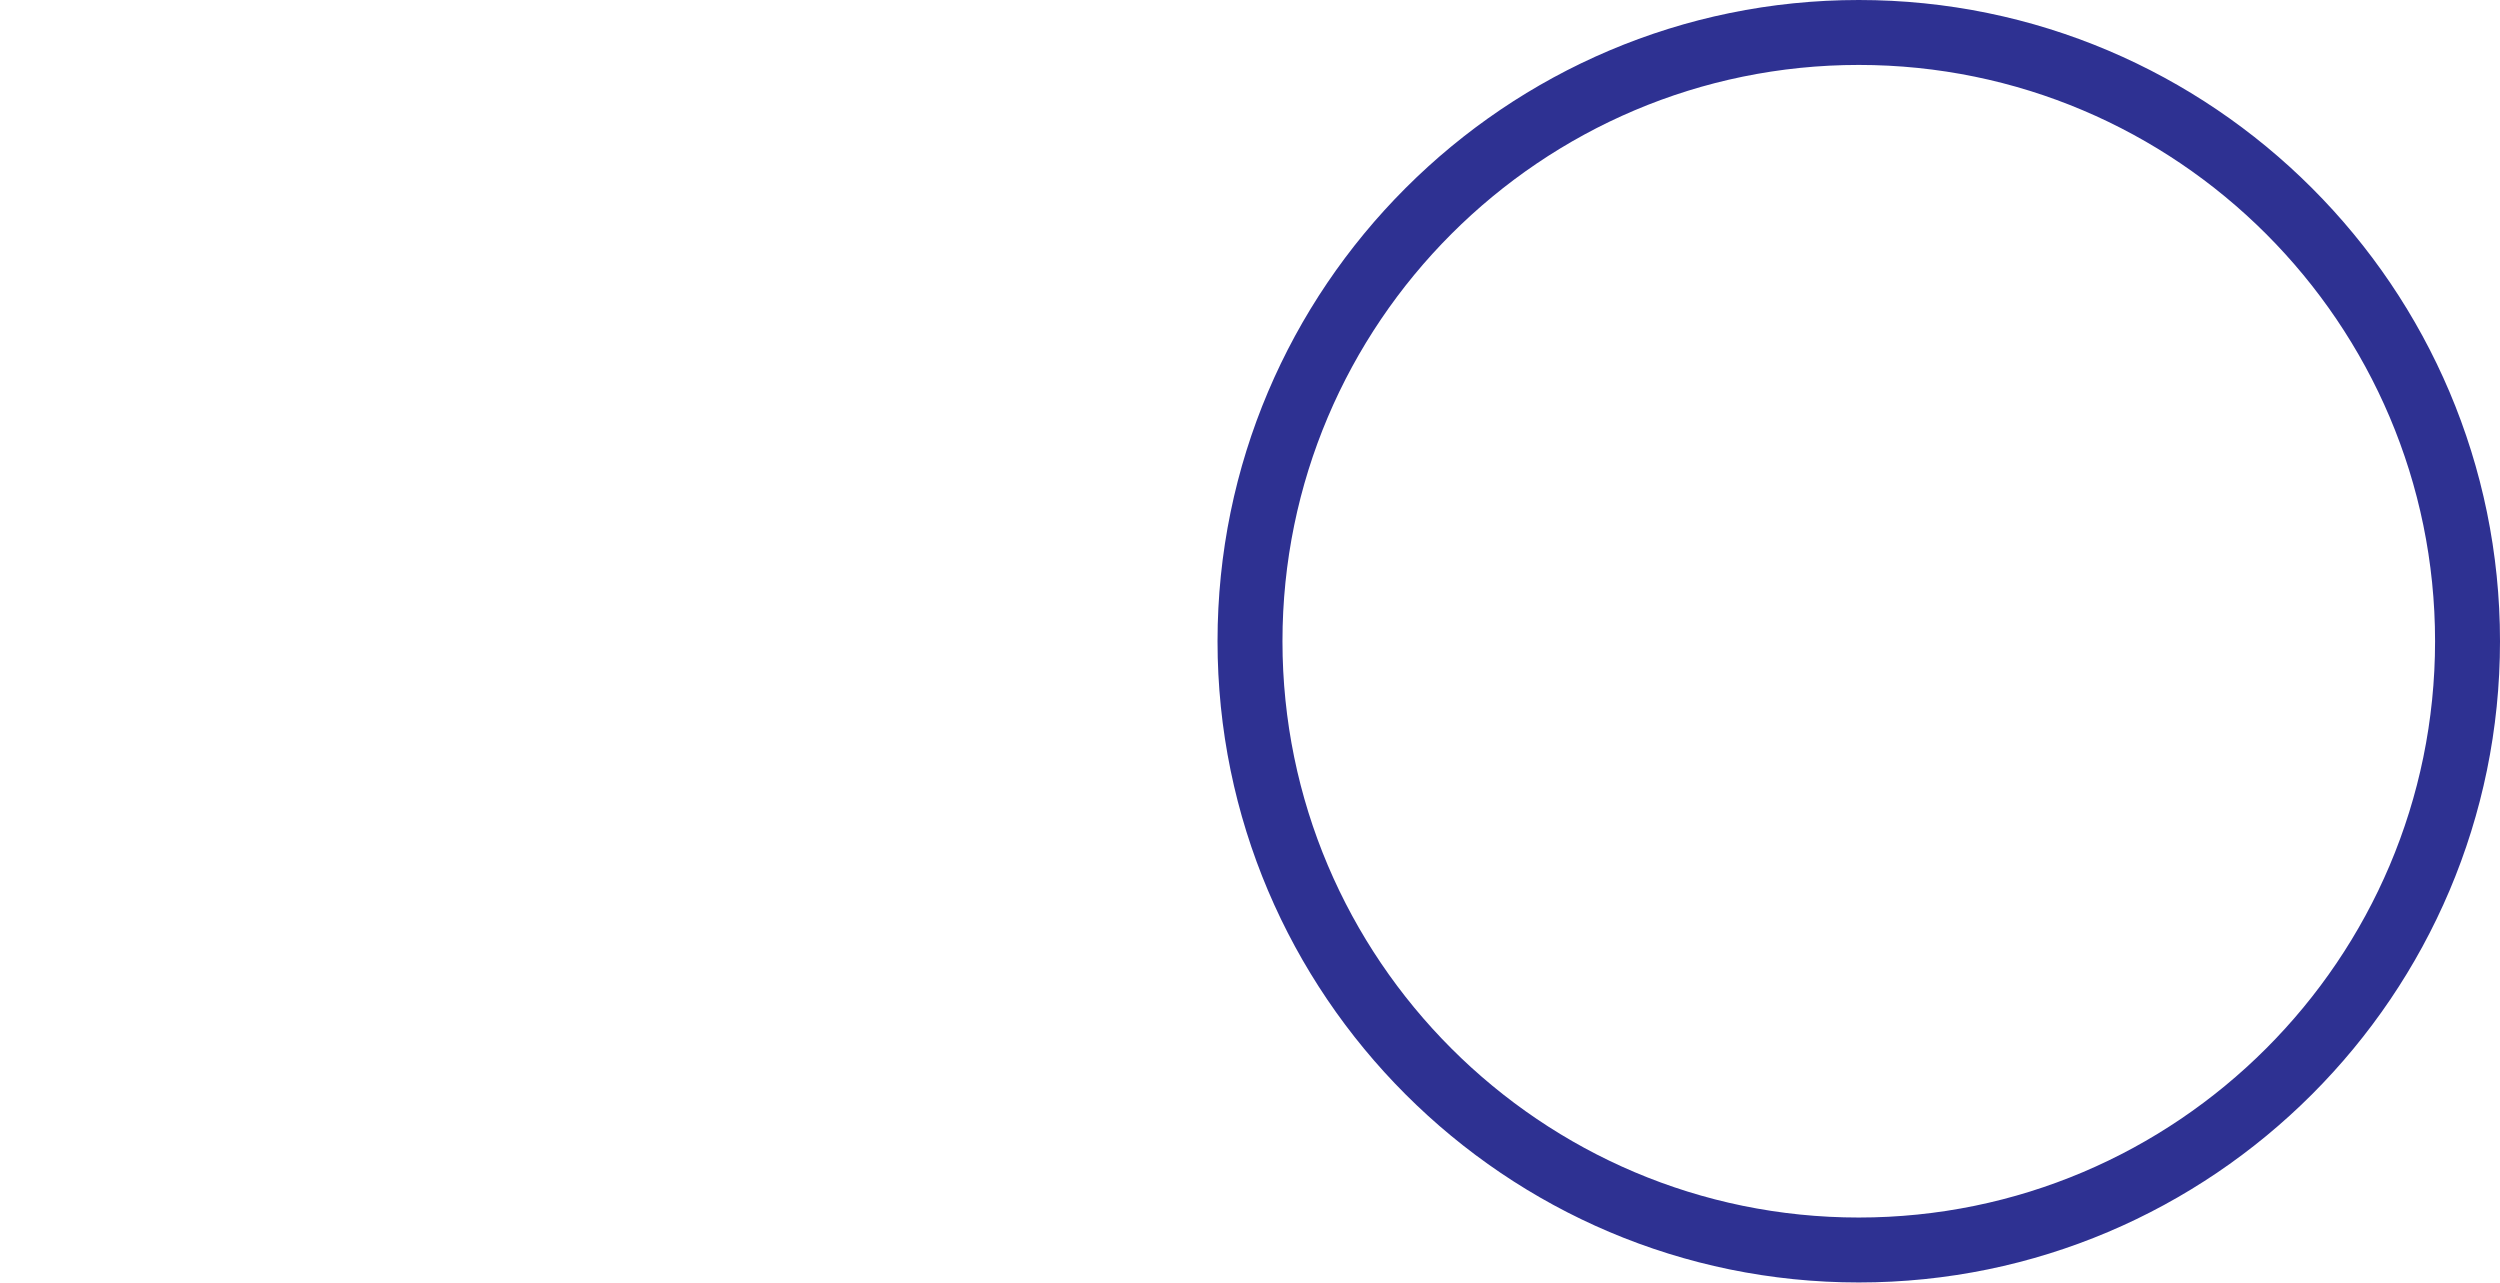
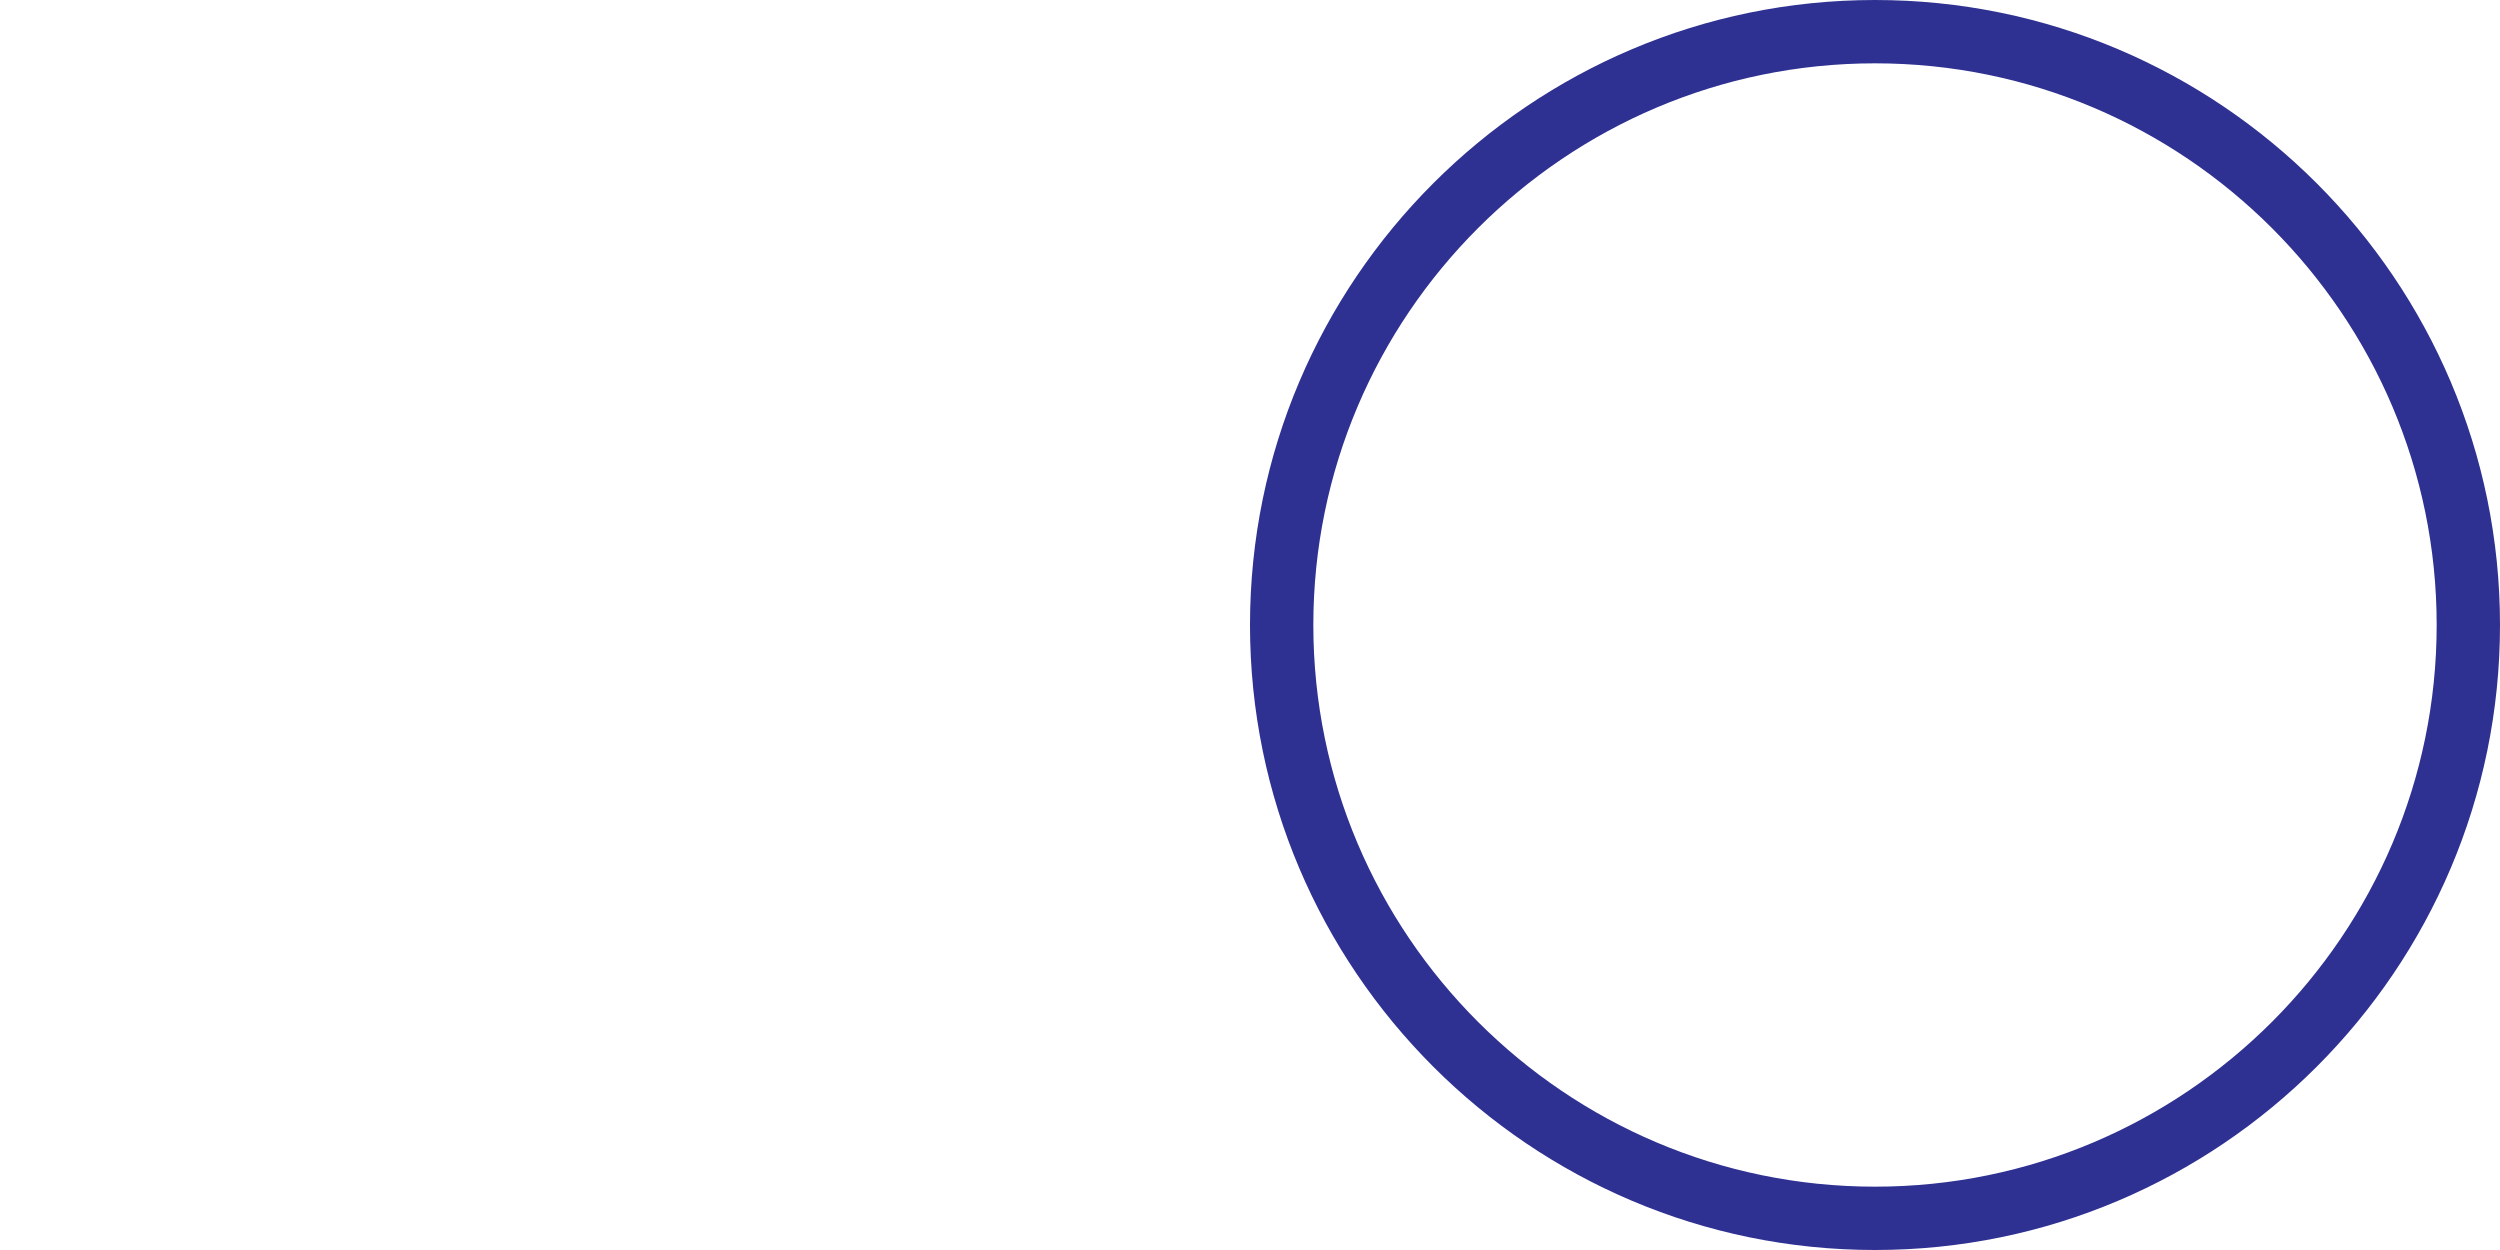
- <svg xmlns="http://www.w3.org/2000/svg" version="1.1" id="minihoop" x="0px" y="0px" viewBox="0 0 616 316" style="enable-background:new 0 0 616 316;" xml:space="preserve">
+ <svg xmlns="http://www.w3.org/2000/svg" version="1.1" id="minihoop" x="0px" y="0px" viewBox="0 0 600 300" style="enable-background:new 0 0 600 300;" xml:space="preserve">
  <style type="text/css">
	.st0{fill:#2E3192;}
	.st1{fill:none;}
</style>
-   <g id="props">
-     <path id="bighoop" class="st0" d="M458,316c-87.1,0-158-70.9-158-158S370.9,0,458,0s158,70.9,158,158S545.1,316,458,316z M458,16   c-78.3,0-142,63.7-142,142s63.7,142,142,142s142-63.7,142-142S536.3,16,458,16z" />
-     <path id="invisible_x5F_prop" class="st1" d="M158,316C70.9,316,0,245.1,0,158S70.9,0,158,0s158,70.9,158,158S245.1,316,158,316z    M158,16C79.7,16,16,79.7,16,158s63.7,142,142,142s142-63.7,142-142S236.3,16,158,16z" />
+   <g>
+     <g id="props">
+       <path id="bighoop" class="st0" d="M450,300c-82.7,0-150-67.3-150-150S367.3,0,450,0s150,67.3,150,150S532.7,300,450,300z     M450,15.2c-74.3,0-134.8,60.5-134.8,134.8S375.7,284.8,450,284.8S584.8,224.3,584.8,150S524.3,15.2,450,15.2z" />
+     </g>
+     <g id="props_00000046331310654670059880000012786265585564006804_">
+       <path id="bighoop_00000097481920056952427530000015347976222369208722_" class="st1" d="M150,0c82.7,0,150,67.3,150,150    s-67.3,150-150,150S0,232.7,0,150S67.3,0,150,0z M150,284.8c74.3,0,134.8-60.5,134.8-134.8S224.3,15.2,150,15.2    S15.2,75.7,15.2,150S75.7,284.8,150,284.8z" />
+     </g>
  </g>
</svg>
